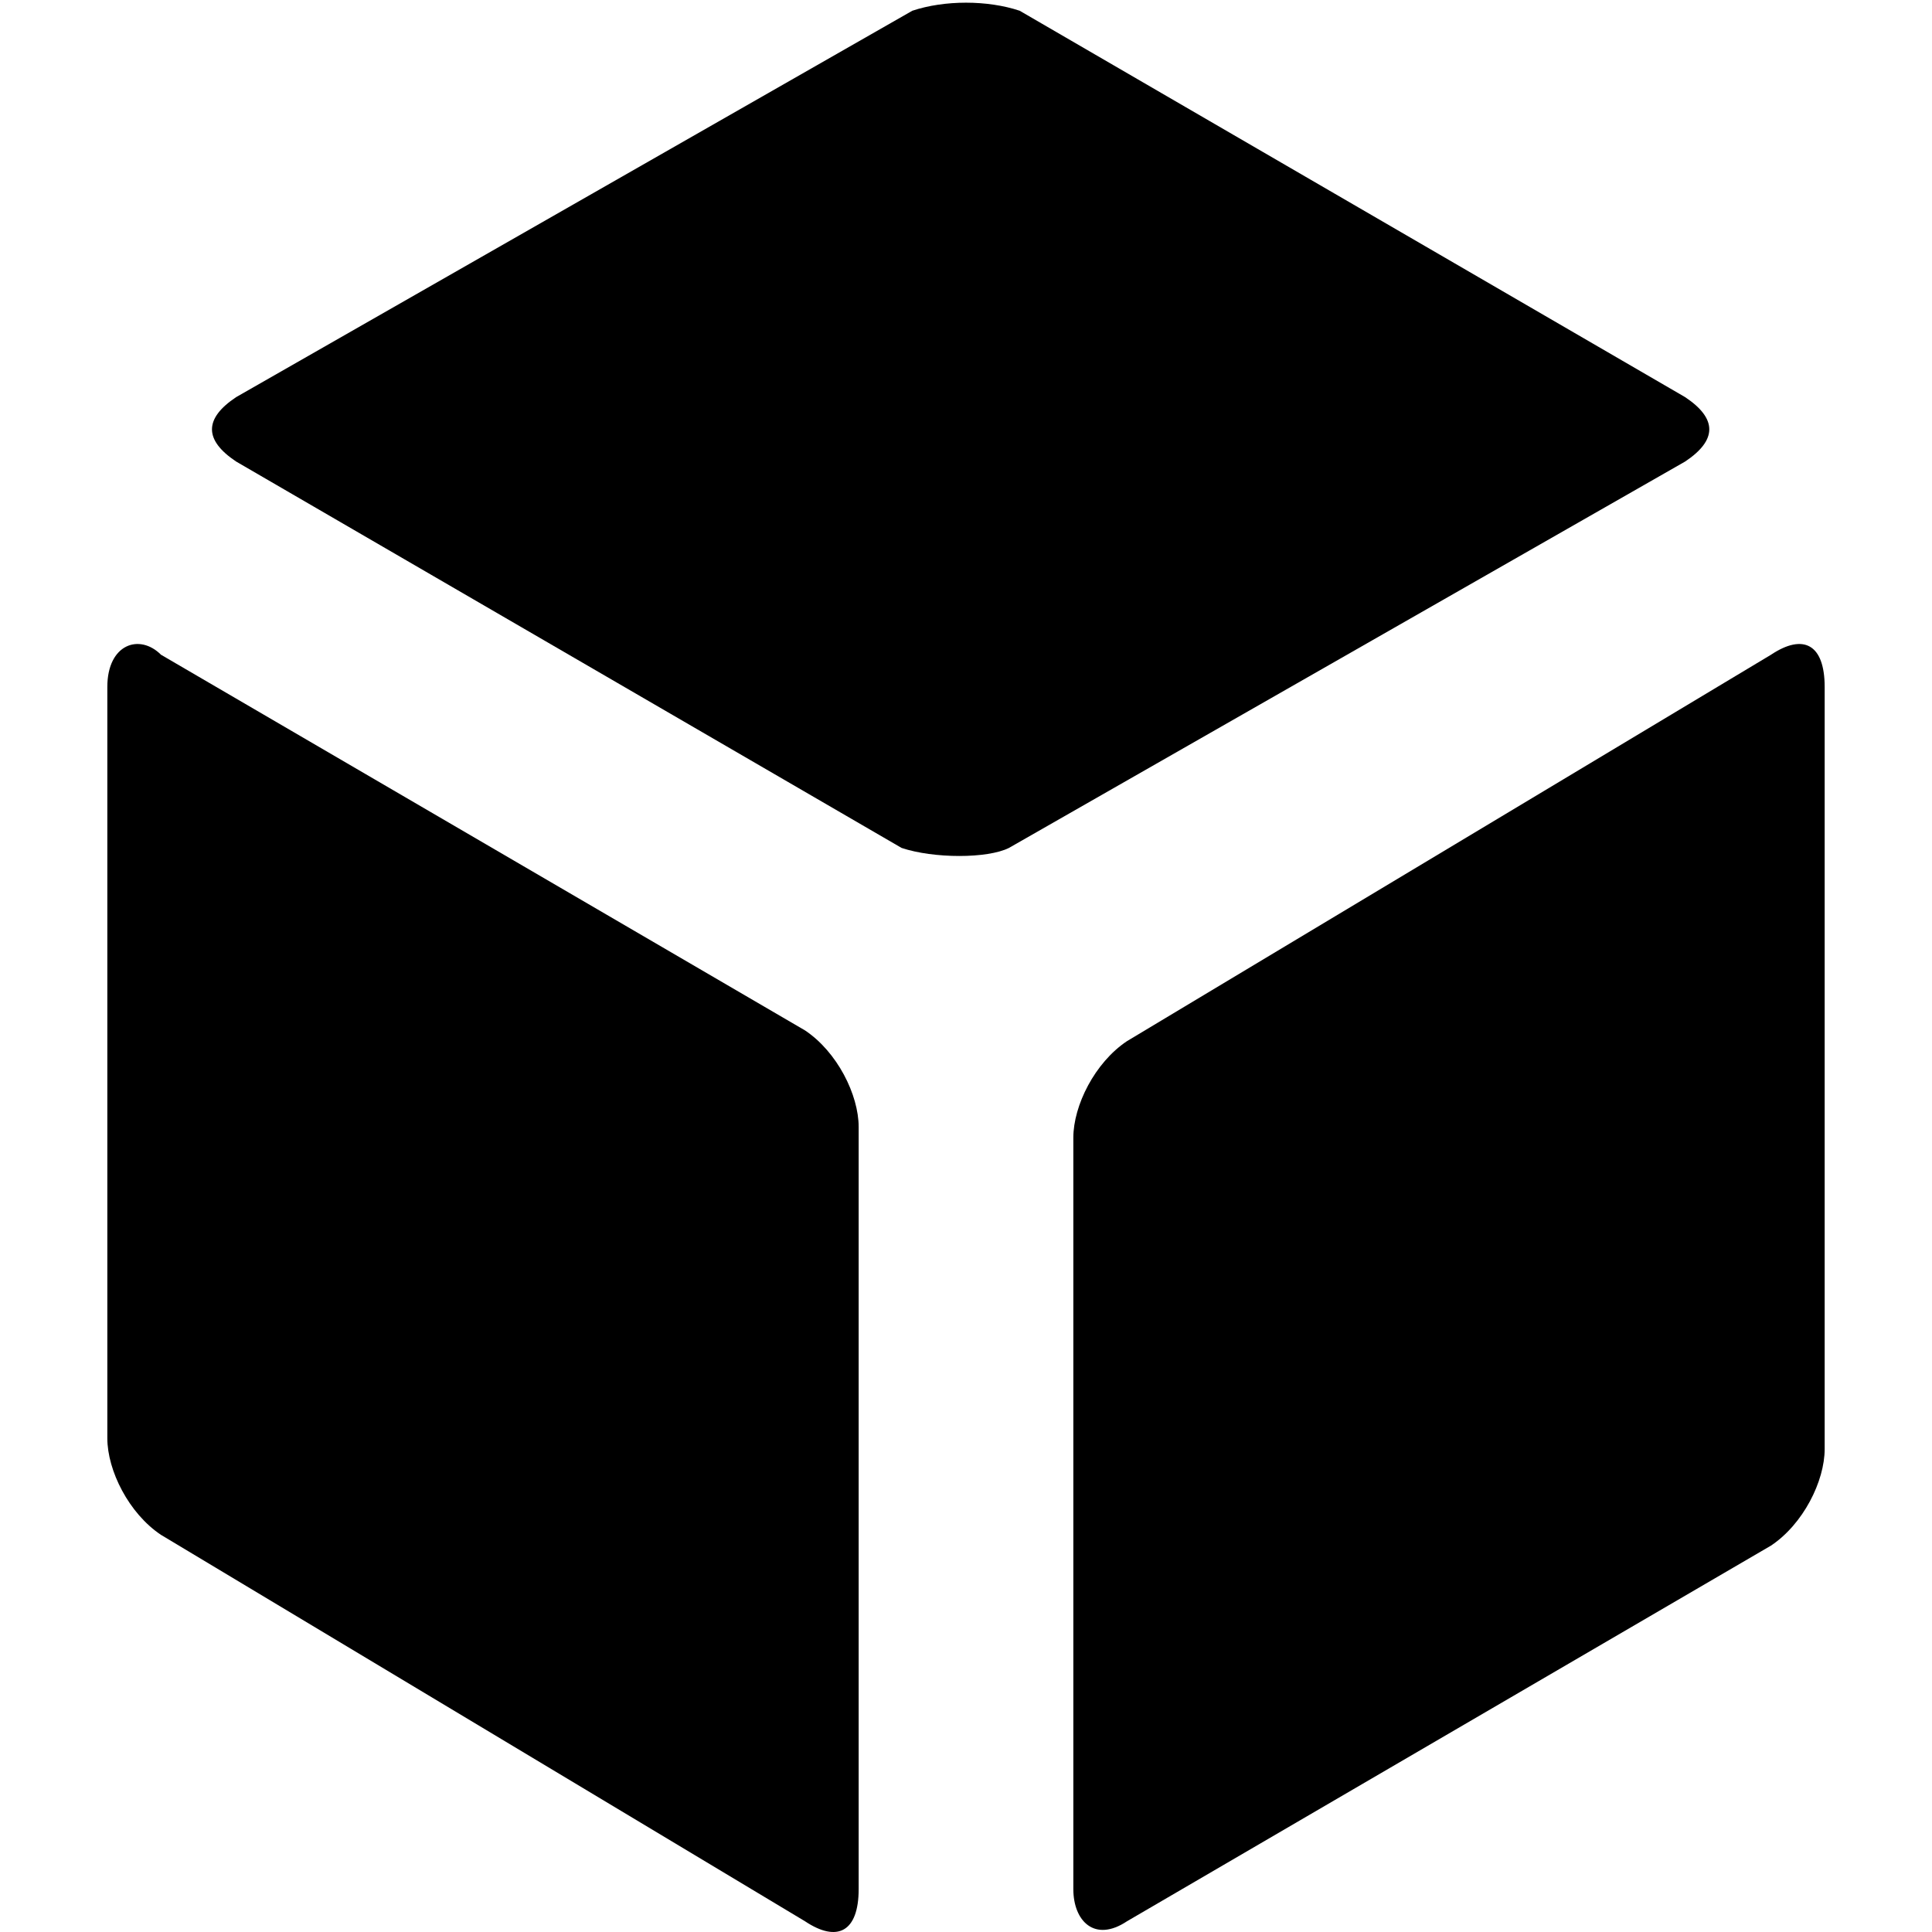
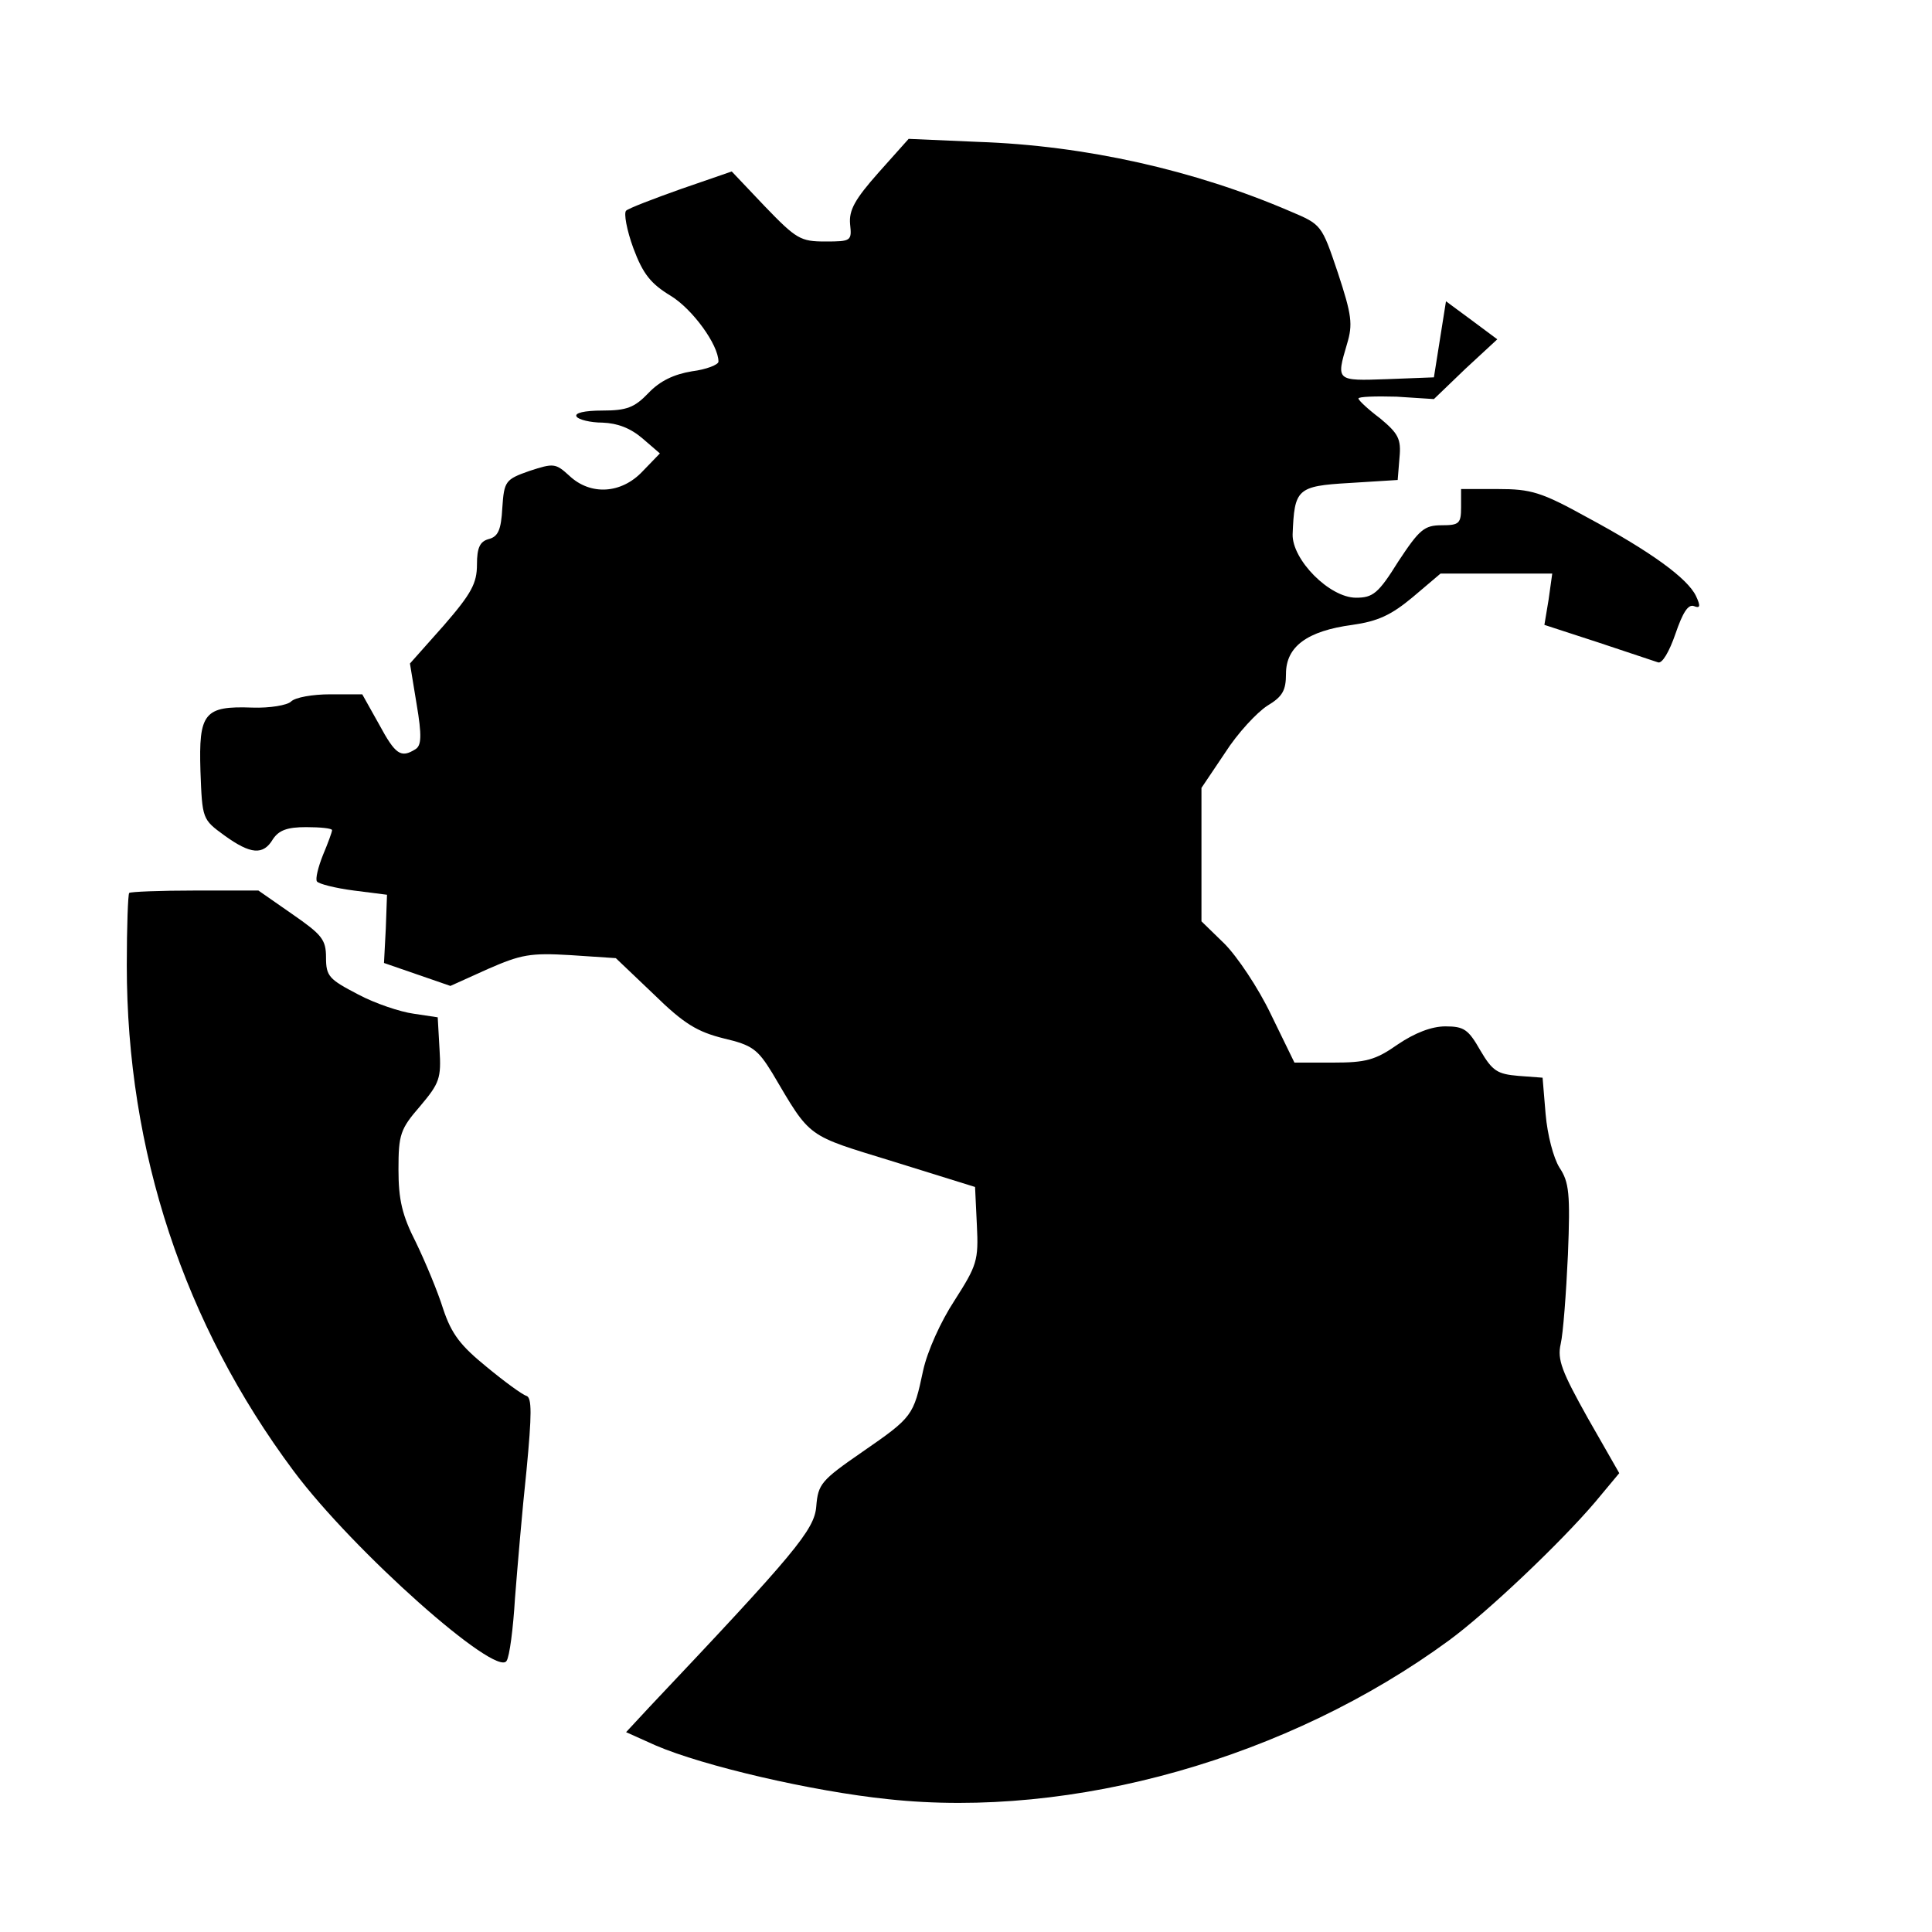
- <svg xmlns="http://www.w3.org/2000/svg" version="1.1" id="Layer_1" x="0px" y="0px" viewBox="0 0 18 18" style="enable-background:new 0 0 18 18;" xml:space="preserve">
-   <path id="Fill-3" d="M1.5,6.1C1.3,5.9,1,6,1,6.4l0,7c0,0.3,0.2,0.7,0.5,0.9l6,3.6C7.8,18.1,8,18,8,17.6l0-7.1c0-0.3-0.2-0.7-0.5-0.9  L1.5,6.1z" />
-   <path id="Fill-5" d="M10.5,17.9c-0.3,0.2-0.5,0-0.5-0.3l0-7c0-0.3,0.2-0.7,0.5-0.9l6-3.6C16.8,5.9,17,6,17,6.4l0,7.1  c0,0.3-0.2,0.7-0.5,0.9L10.5,17.9z" />
-   <path id="Fill-1" d="M2.2,3.7c-0.3,0.2-0.3,0.4,0,0.6l6.2,3.6C8.7,8,9.2,8,9.4,7.9l6.3-3.6c0.3-0.2,0.3-0.4,0-0.6L9.5,0.1  C9.2,0,8.8,0,8.5,0.1L2.2,3.7z" />
+ <svg xmlns="http://www.w3.org/2000/svg" version="1.0" width="320pt" height="320pt" viewBox="0 0 320 320" preserveAspectRatio="xMidYMid meet">
+   <g transform="translate(0,320) scale(0.1,-0.1)" fill="#000000" stroke="none">
+     <path d="M1455 2914 c-39 -44 -49 -62 -47 -85 3 -28 2 -29 -41 -29 -41 0 -48 4 -100 58 l-55 58 -84 -29 c-45 -16 -87 -32 -91 -36 -4 -4 1 -32 12 -62 16 -43 29 -59 62 -79 36 -22 79 -81 79 -109 0 -5 -20 -13 -44 -16 -30 -5 -53 -16 -72 -36 -23 -24 -36 -29 -76 -29 -30 0 -47 -4 -43 -10 3 -5 23 -10 43 -10 25 -1 46 -9 66 -26 l29 -25 -29 -30 c-35 -37 -86 -40 -121 -7 -23 21 -26 21 -66 8 -40 -14 -42 -17 -45 -61 -2 -37 -7 -48 -23 -52 -14 -4 -19 -14 -19 -42 0 -31 -9 -48 -55 -101 l-56 -63 11 -67 c9 -53 8 -69 -2 -75 -24 -15 -33 -9 -60 41 l-28 50 -53 0 c-29 0 -58 -5 -65 -12 -6 -6 -35 -11 -64 -10 -80 3 -89 -9 -86 -105 3 -80 3 -80 40 -107 43 -31 64 -33 80 -6 10 15 24 20 55 20 24 0 43 -2 43 -5 0 -3 -7 -22 -15 -41 -8 -20 -13 -40 -10 -44 3 -4 30 -11 61 -15 l55 -7 -2 -56 -3 -57 55 -19 55 -19 62 28 c55 24 70 27 137 23 l75 -5 63 -60 c50 -49 72 -62 116 -73 47 -11 56 -18 80 -57 65 -110 55 -102 201 -147 l135 -42 3 -63 c3 -59 0 -67 -37 -125 -23 -35 -45 -84 -52 -116 -16 -75 -17 -77 -101 -135 -68 -47 -73 -53 -76 -90 -3 -39 -35 -77 -276 -332 l-39 -42 49 -22 c79 -34 259 -76 385 -89 306 -33 663 68 929 263 64 47 185 162 242 229 l40 48 -52 91 c-43 77 -51 97 -45 123 4 17 9 83 12 148 4 101 2 120 -14 144 -10 16 -20 54 -23 89 l-5 60 -40 3 c-35 3 -43 8 -63 42 -20 35 -27 40 -58 40 -23 0 -51 -11 -79 -30 -37 -26 -53 -30 -107 -30 l-64 0 -39 80 c-21 44 -56 96 -77 117 l-38 37 0 111 0 110 39 58 c21 33 53 67 70 78 25 15 31 25 31 53 0 45 35 71 110 81 42 6 64 16 100 46 l46 39 93 0 92 0 -6 -43 -7 -42 89 -29 c48 -16 93 -31 99 -33 7 -3 19 18 29 47 12 35 21 50 31 46 10 -4 11 0 3 17 -14 29 -74 73 -180 130 -76 42 -93 47 -148 47 l-61 0 0 -30 c0 -27 -3 -30 -32 -30 -29 0 -37 -7 -72 -60 -33 -53 -42 -60 -70 -60 -44 0 -106 63 -105 105 3 75 7 80 94 85 l80 5 3 37 c3 31 -2 40 -32 65 -20 15 -36 30 -36 33 0 3 28 4 63 3 l62 -4 52 50 53 49 -43 32 -42 31 -10 -63 -10 -63 -78 -3 c-84 -3 -84 -3 -66 58 10 33 8 48 -15 118 -27 80 -27 80 -79 102 -158 68 -339 109 -517 115 l-115 5 -50 -56z" />
+     <path d="M214 1721 c-2 -2 -4 -56 -4 -120 0 -308 95 -594 276 -837 99 -133 336 -343 353 -315 5 7 11 54 14 104 4 51 12 146 19 211 9 94 9 121 0 124 -7 2 -37 24 -66 48 -43 35 -58 54 -72 96 -9 29 -30 79 -45 110 -23 45 -29 71 -29 121 0 58 3 67 36 105 32 38 35 46 32 94 l-3 53 -40 6 c-22 3 -64 17 -92 32 -48 25 -53 30 -53 61 0 30 -7 38 -56 72 l-56 39 -105 0 c-58 0 -107 -2 -109 -4z" />
+   </g>
</svg>
